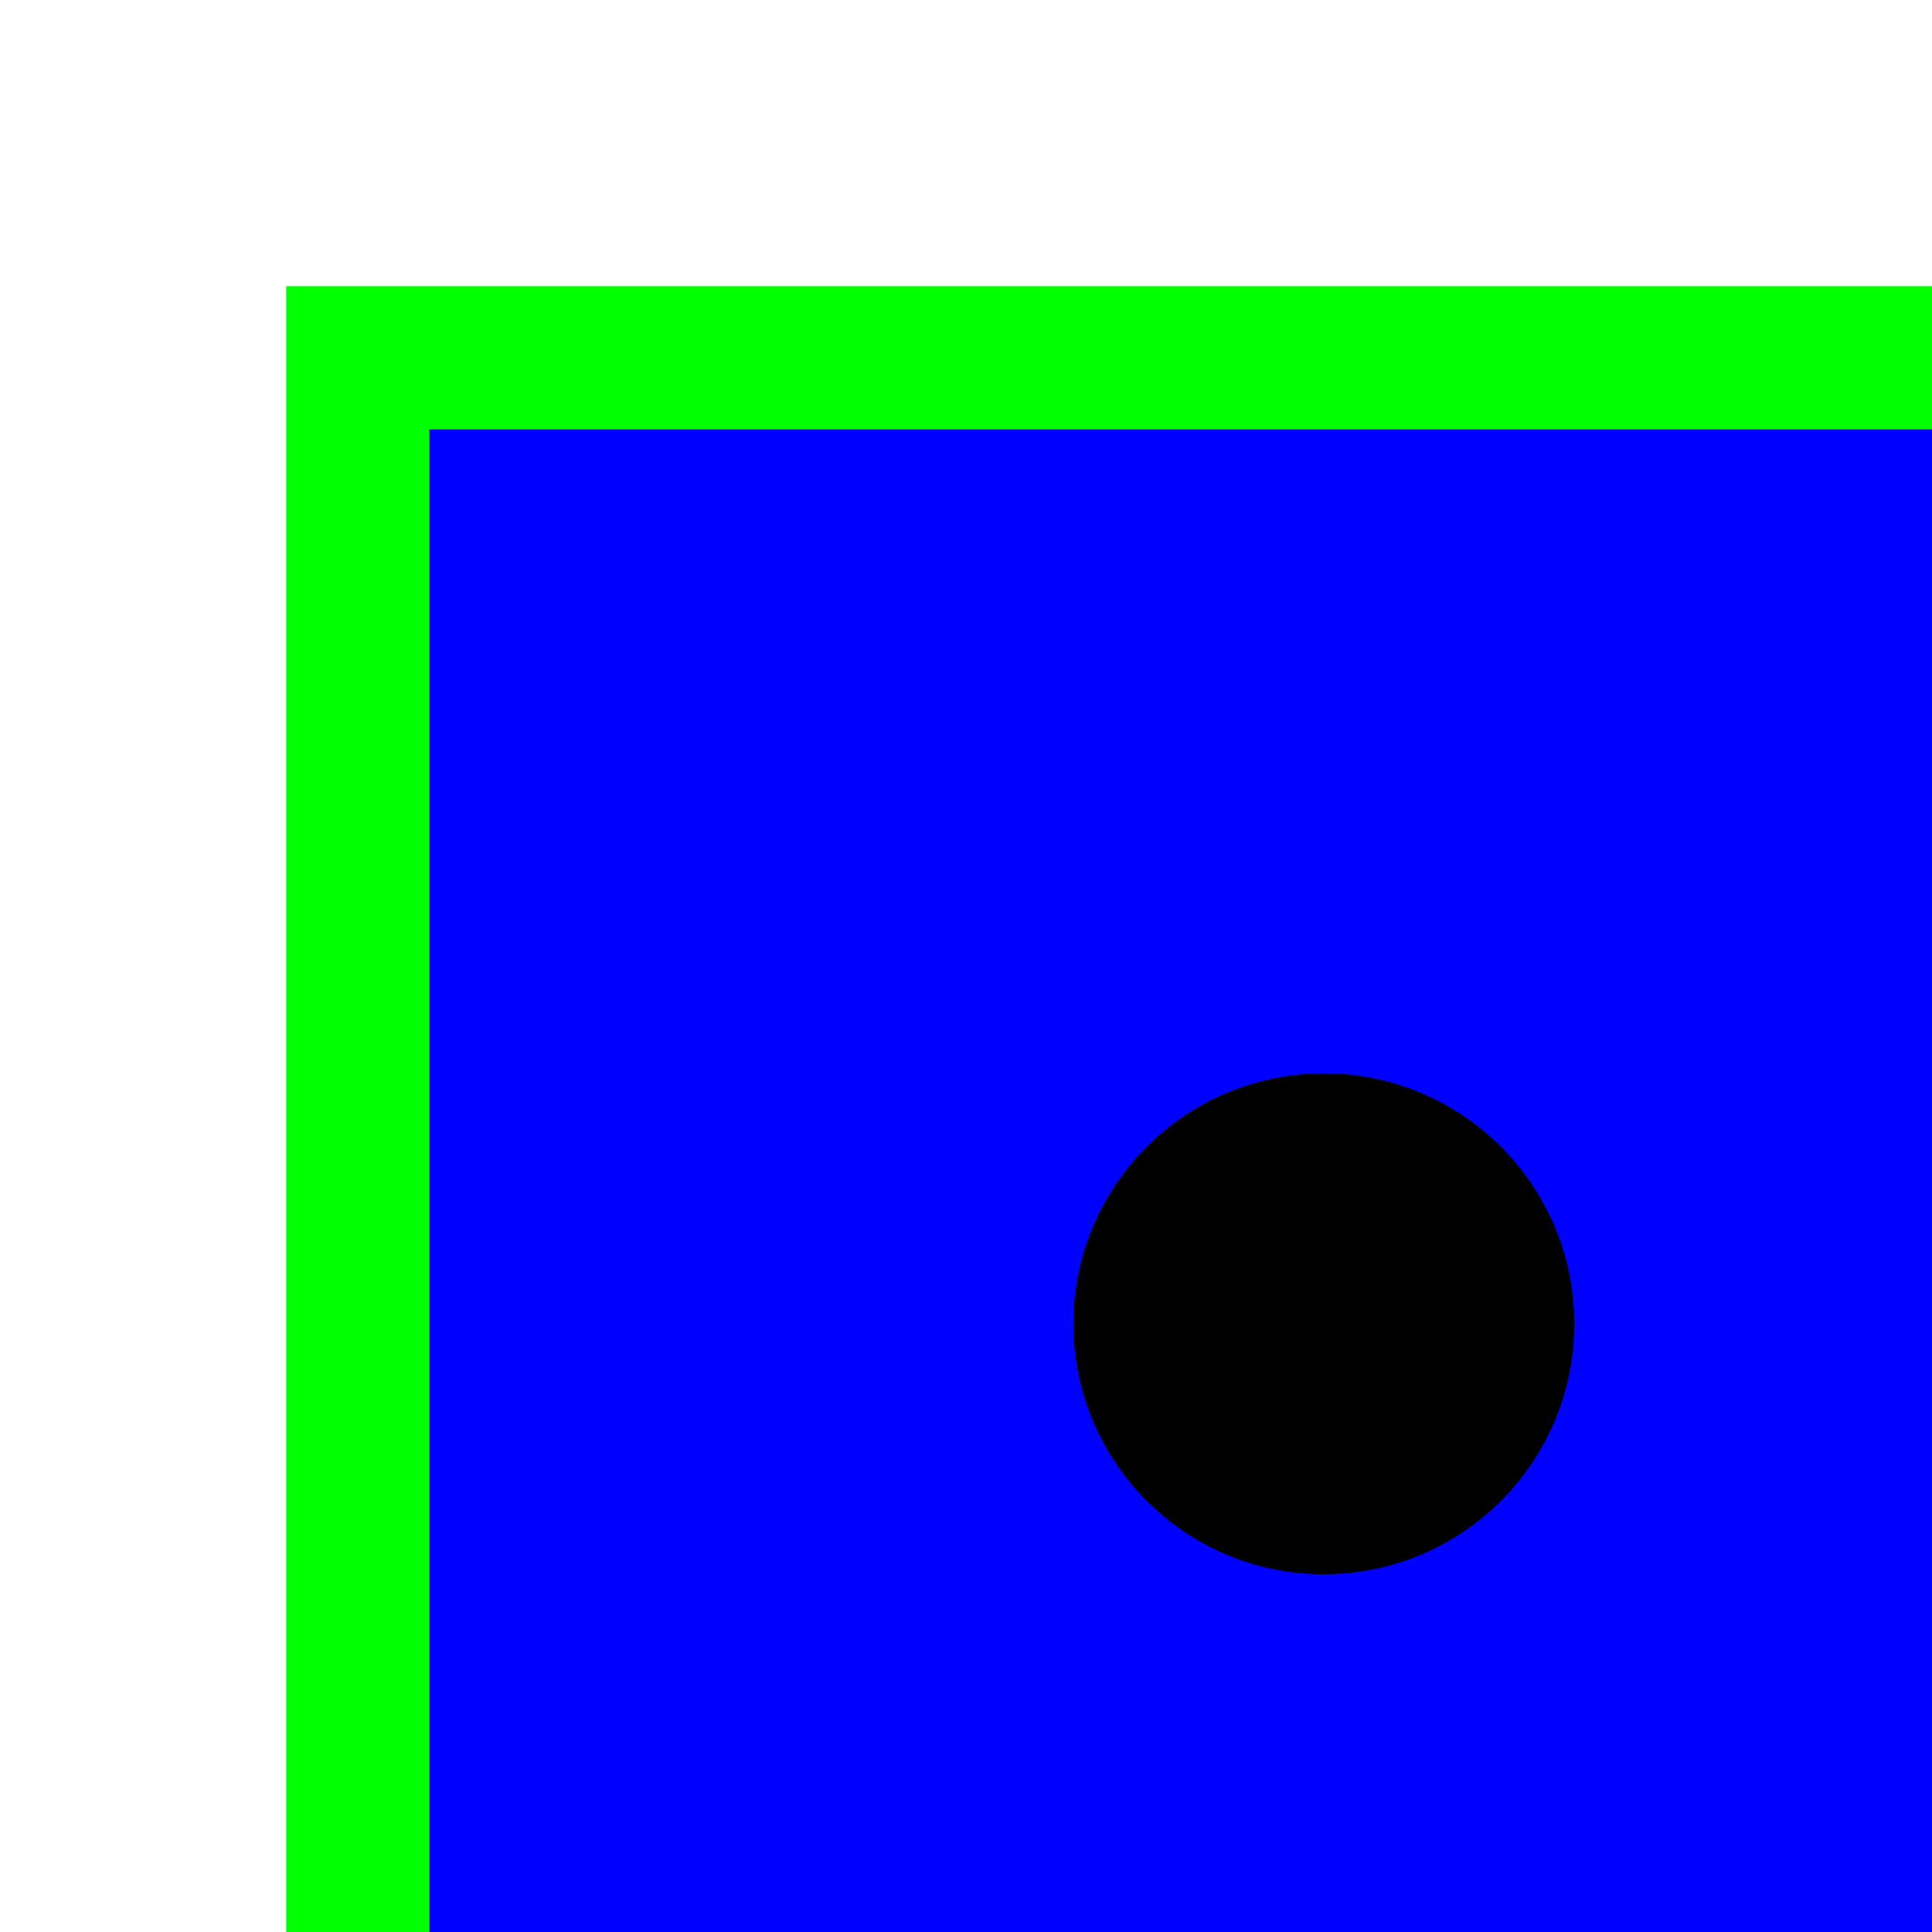
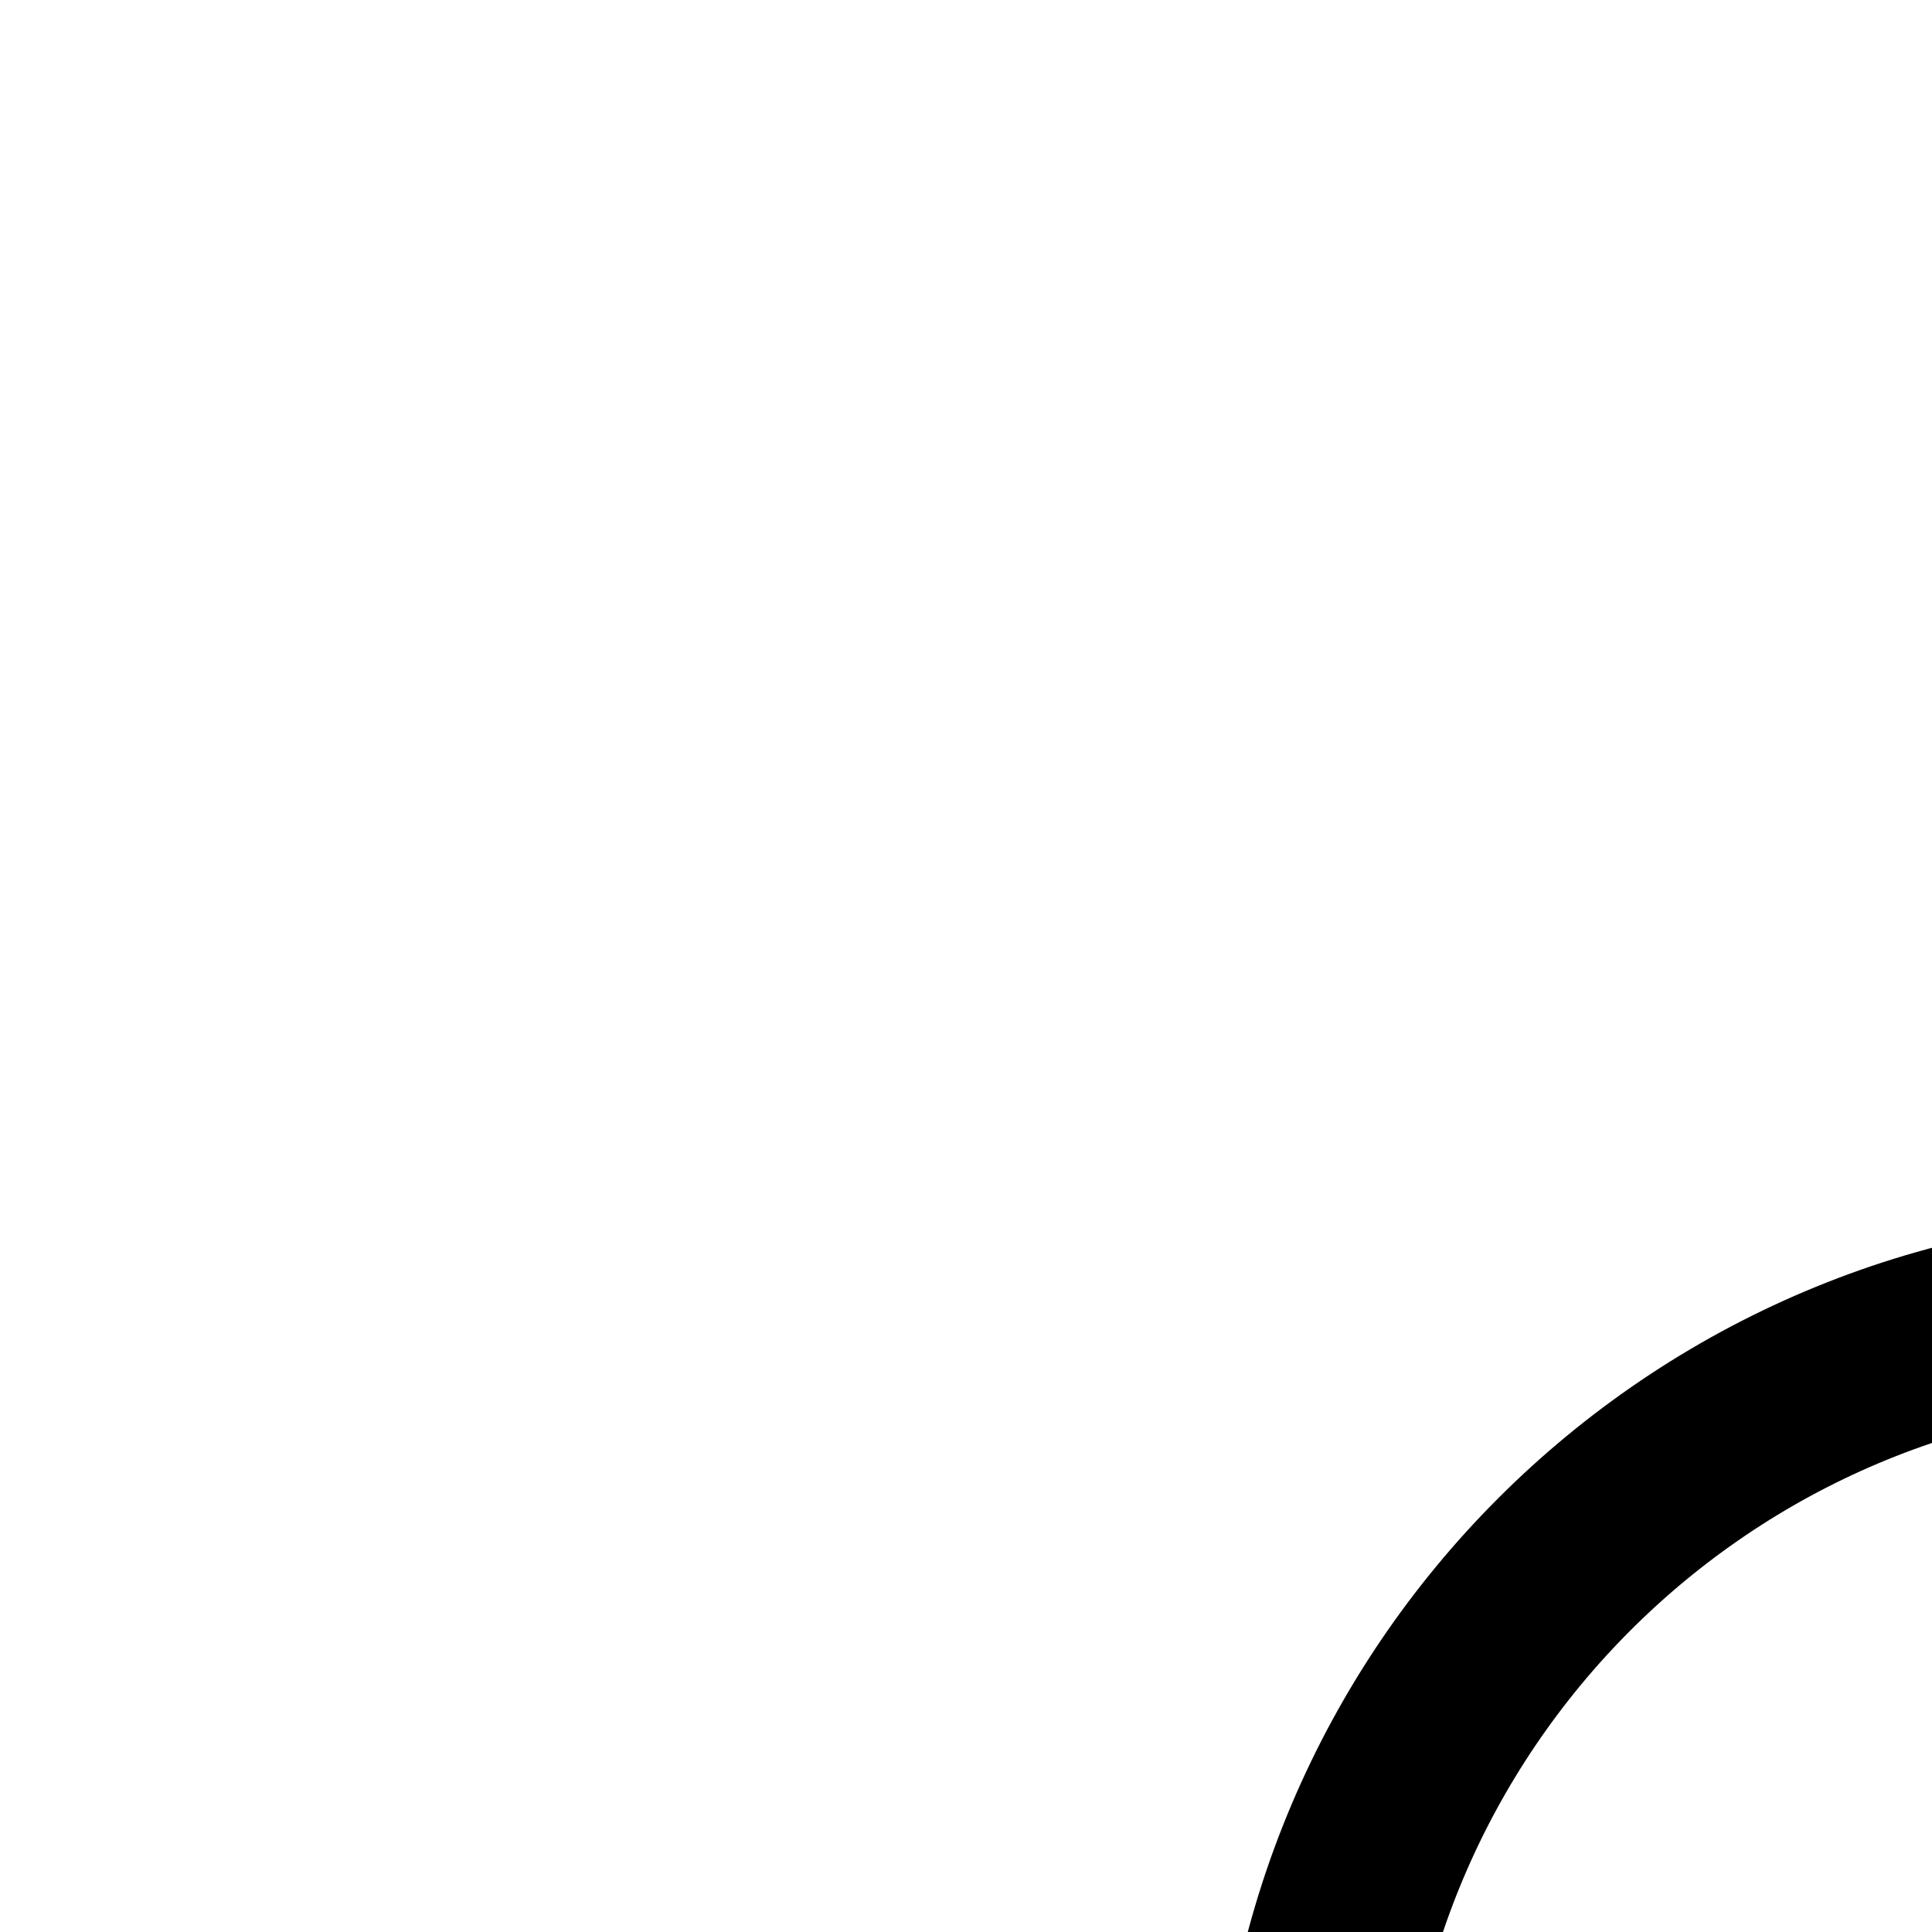
<svg xmlns="http://www.w3.org/2000/svg" width="100%" height="100%">
-   <rect x="10.0" y="10.0" width="50.0" height="50.0" style="stroke:rgb(0,255,0);fill:rgb(0,0,255);stroke-width:4.0;" />
-   <circle cx="37.0" cy="37.0" rx="7.0" ry="7.0" r="7.0" />
+   <g>
+     <path style="stroke:rgb(0,0,0);fill:none;stroke-width:3.0;" d="M49 35C49 42.732 42.732 49 35 49C27.268 49 21 42.732 21 35C21 27.268 27.268 21 35 21C42.732 21 49 27.268 49 35Z" />
+   </g>
</svg>
